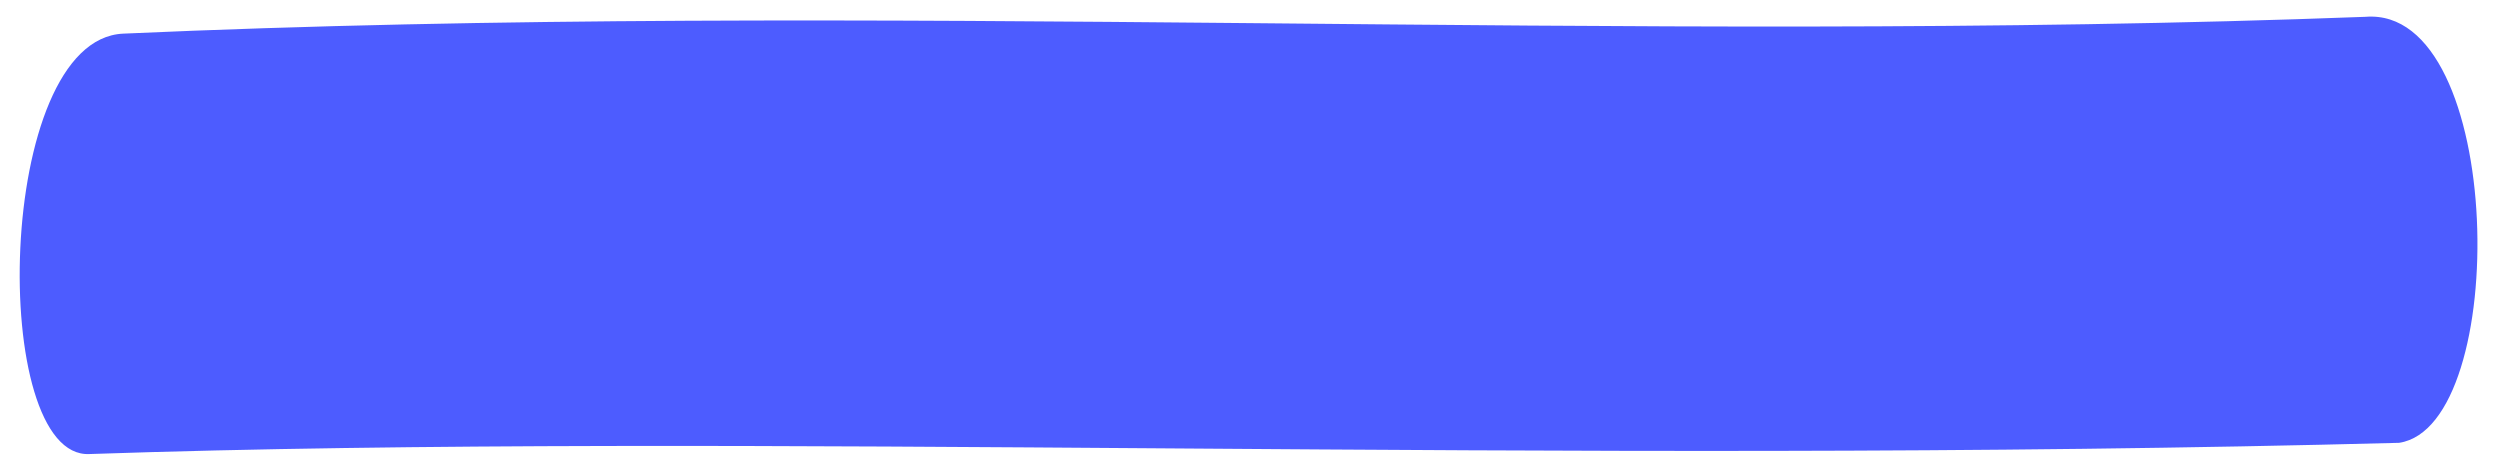
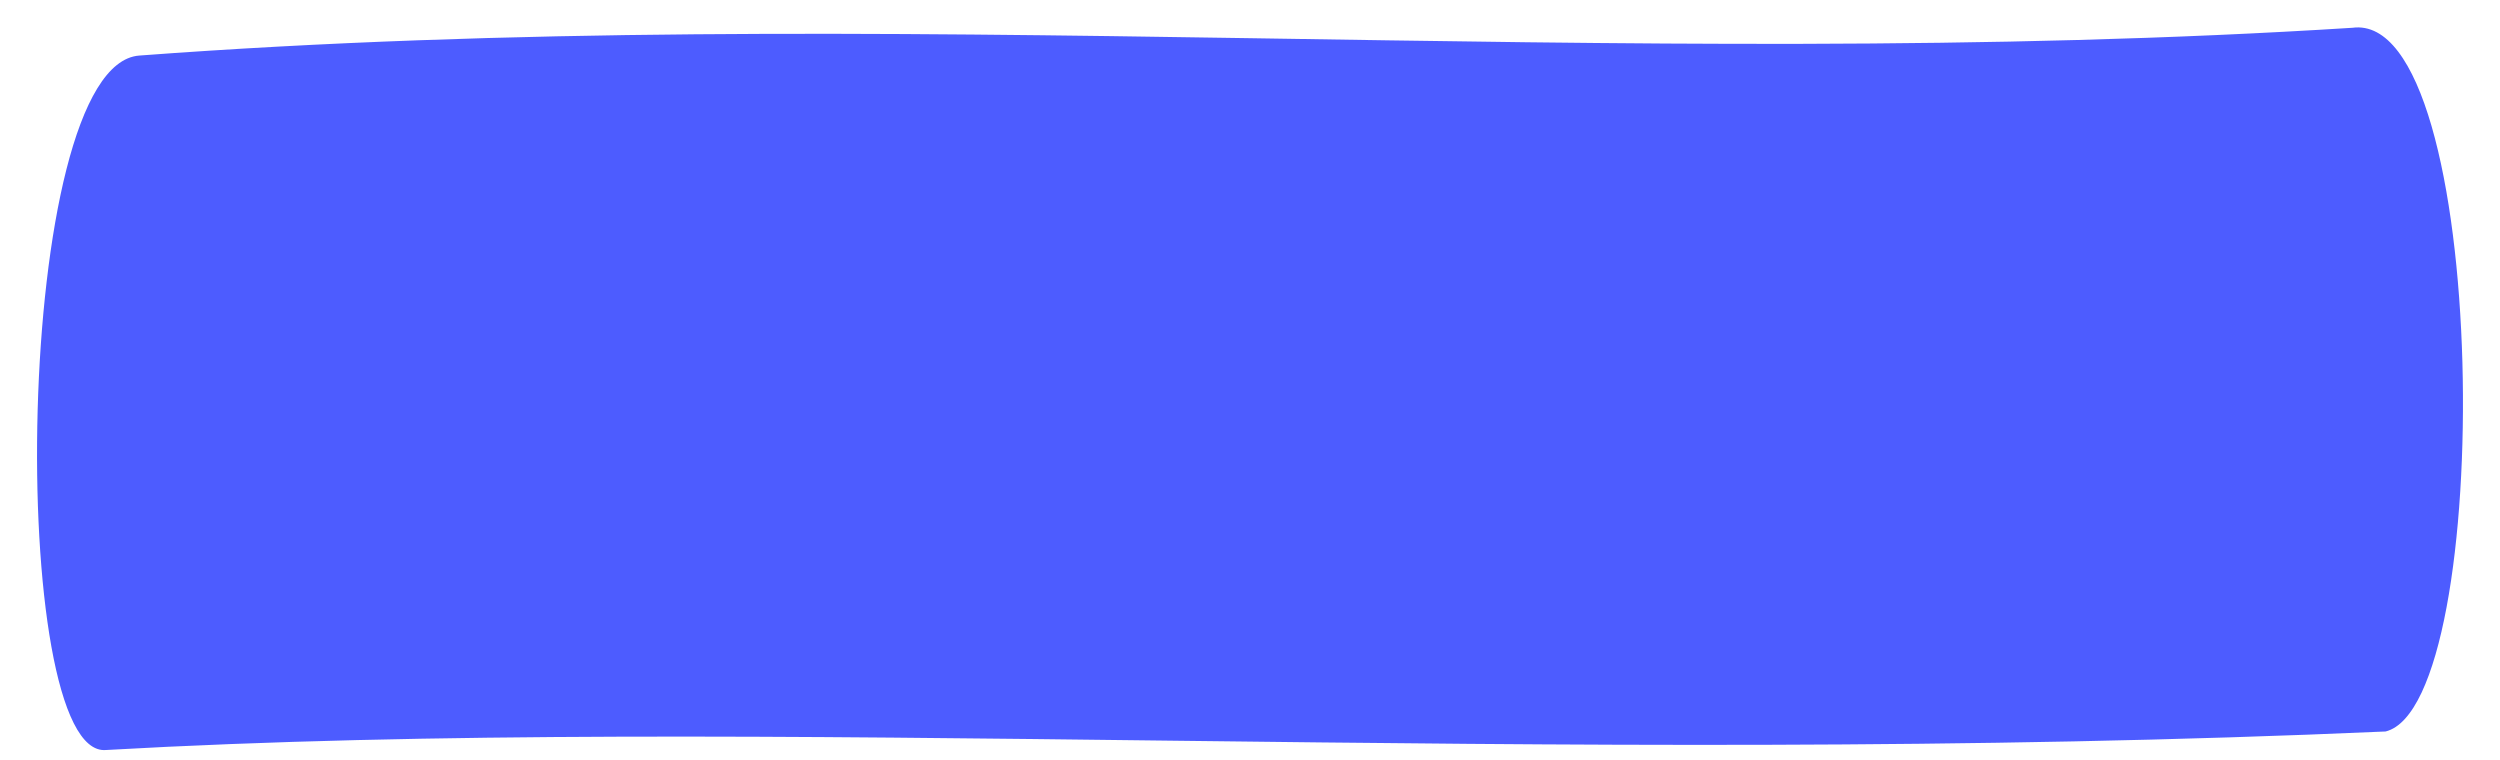
- <svg xmlns="http://www.w3.org/2000/svg" preserveAspectRatio="none" overflow="visible" style="display: block;" width="223" height="41" viewBox="0 0 223 41" fill="none">
+ <svg xmlns="http://www.w3.org/2000/svg" preserveAspectRatio="none" overflow="visible" style="display: block;" width="135" height="41" viewBox="0 0 135 41" fill="none">
  <g id="Frame">
-     <path id="Vector" d="M11 3C78.05 0 144.95 4 211 1.5C223.5 0.5 224 38 214 39.5C138.26 41.5 66.9 38.5 8 40.5C-1 41 -0.5 3.5 11 3Z" fill="#4D5CFF" />
+     <path id="Vector" d="M7.524 3C47.589 1.70469e-05 87.564 4 127.032 1.5C134.501 0.5 134.8 38 128.824 39.5C83.567 41.5 40.926 38.5 5.731 40.5C0.353 41 0.652 3.5 7.524 3Z" fill="#4D5CFF" />
  </g>
</svg>
